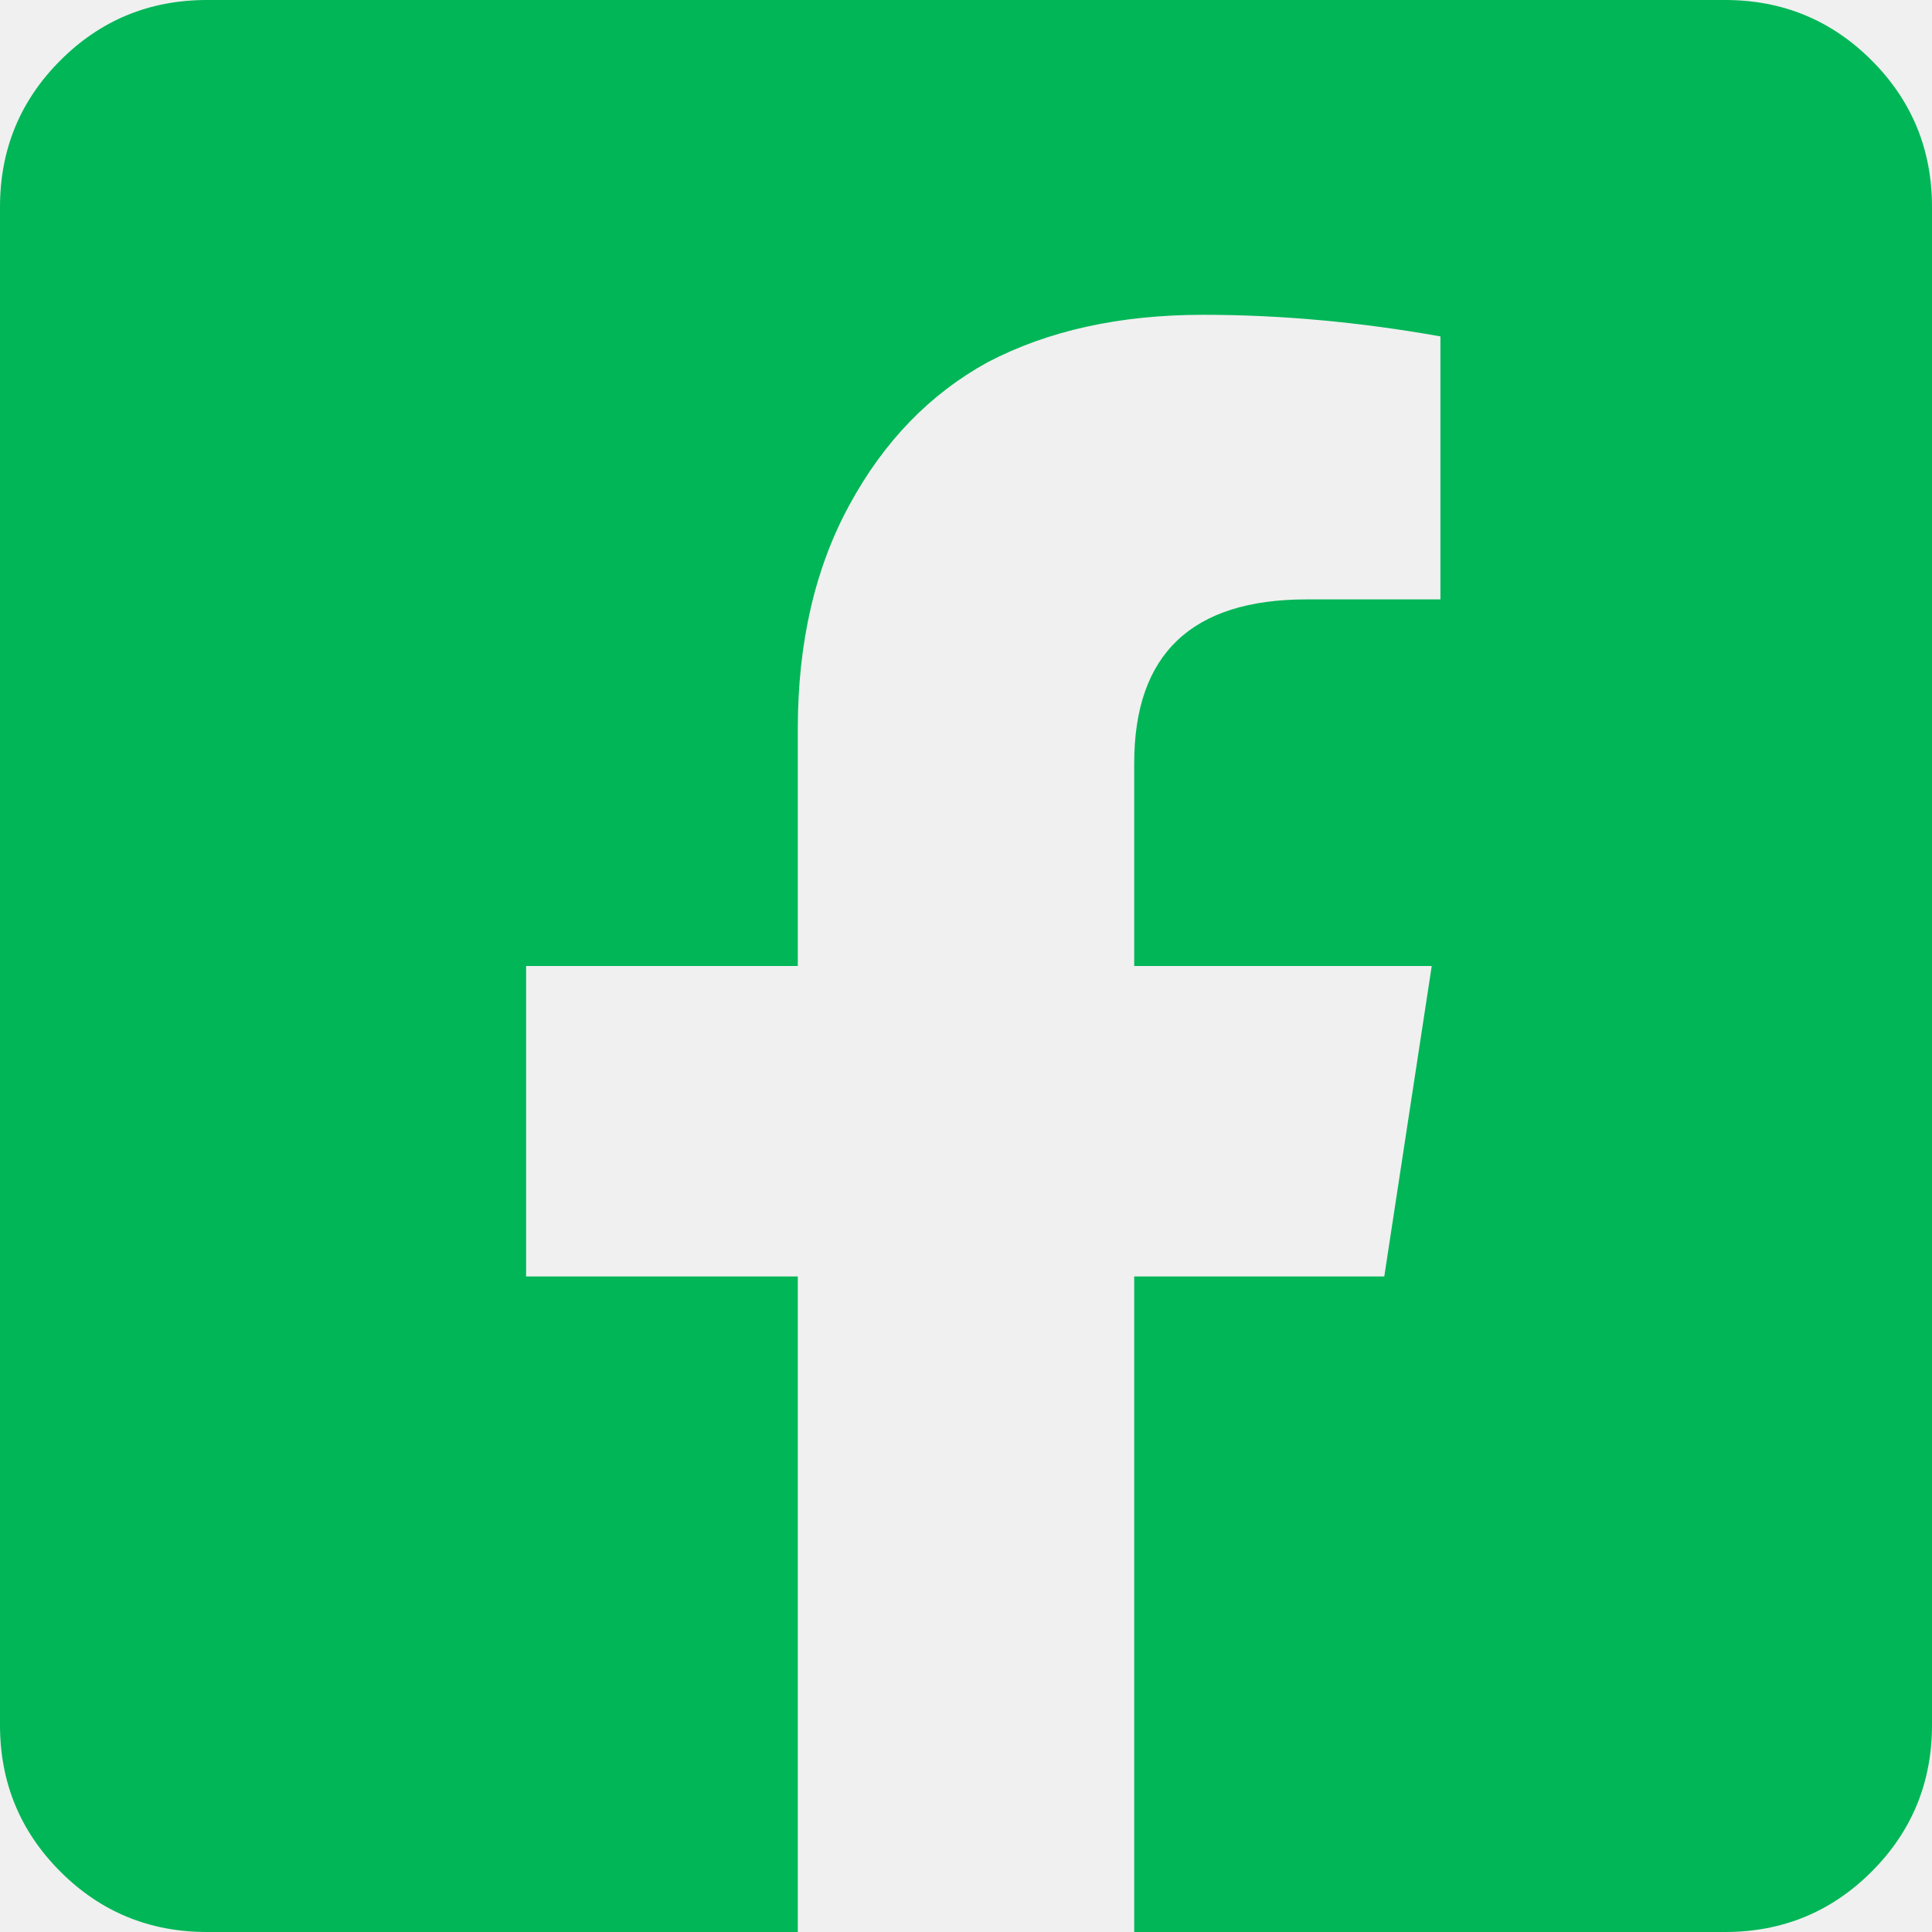
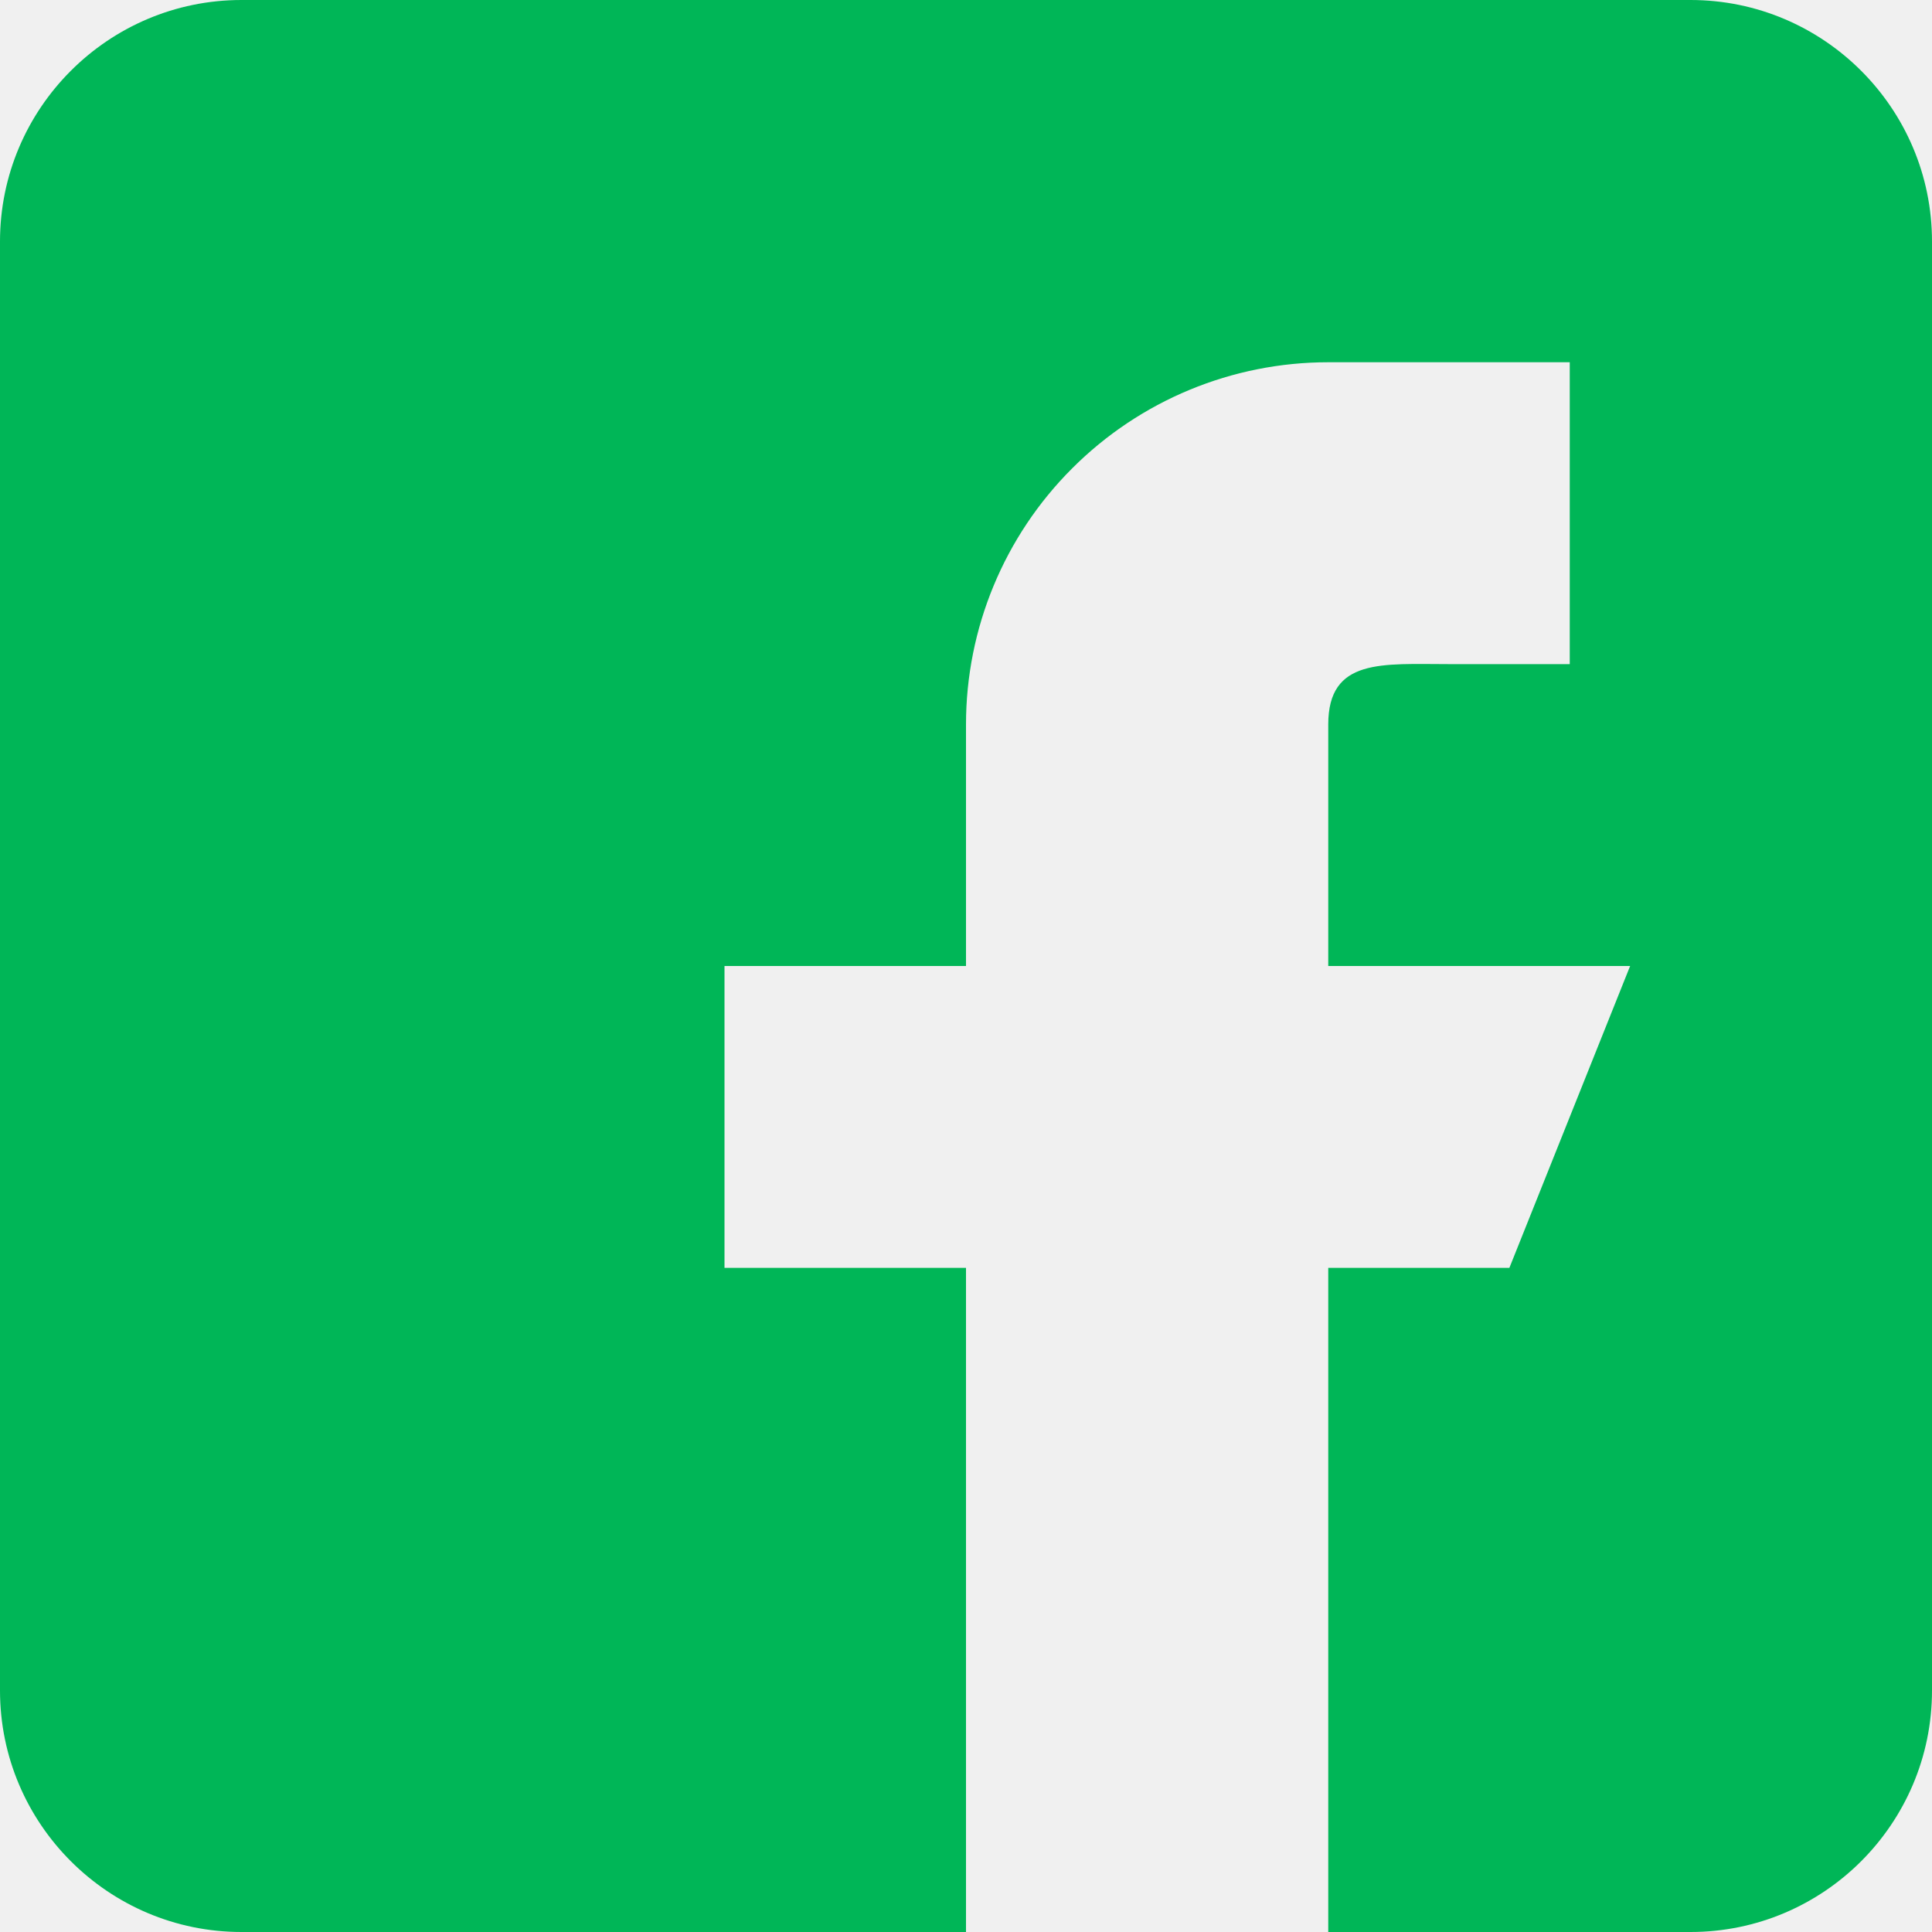
<svg xmlns="http://www.w3.org/2000/svg" width="16" height="16" viewBox="0 0 16 16" fill="none">
-   <path d="M14.286 0C14.762 0 15.167 0.167 15.5 0.5C15.833 0.833 16 1.238 16 1.714V14.286C16 14.762 15.833 15.167 15.5 15.5C15.167 15.833 14.762 16 14.286 16H9.393V10.571H11.464L11.857 8H9.393V6.321C9.393 5.417 9.869 4.964 10.821 4.964H11.929V2.786C11.262 2.667 10.607 2.607 9.964 2.607C9.274 2.607 8.679 2.738 8.179 3C7.702 3.262 7.321 3.655 7.036 4.179C6.75 4.702 6.607 5.321 6.607 6.036V8H4.357V10.571H6.607V16H1.714C1.238 16 0.833 15.833 0.5 15.5C0.167 15.167 0 14.762 0 14.286V1.714C0 1.238 0.167 0.833 0.5 0.5C0.833 0.167 1.238 0 1.714 0H14.286Z" fill="#00B657" />
+   <g clip-path="url(#clip0_1218_877)">
+     <path d="M14 0H2C0.897 0 0 0.897 0 2V14C0 15.103 0.897 16 2 16H8V10.5H6V8H8V6C8 5.204 8.316 4.441 8.879 3.879C9.441 3.316 10.204 3 11 3H13V5.5H12C11.448 5.5 11 5.448 11 6V8H13.5L12.5 10.5H11V16H14C15.103 16 16 15.103 16 14V2C16 0.897 15.103 0 14 0Z" fill="#00B657" />
+   </g>
+   <defs>
+     <clipPath id="clip0_1218_877">
+       <rect width="16" height="16" fill="white" />
+     </clipPath>
+   </defs>
</svg>
